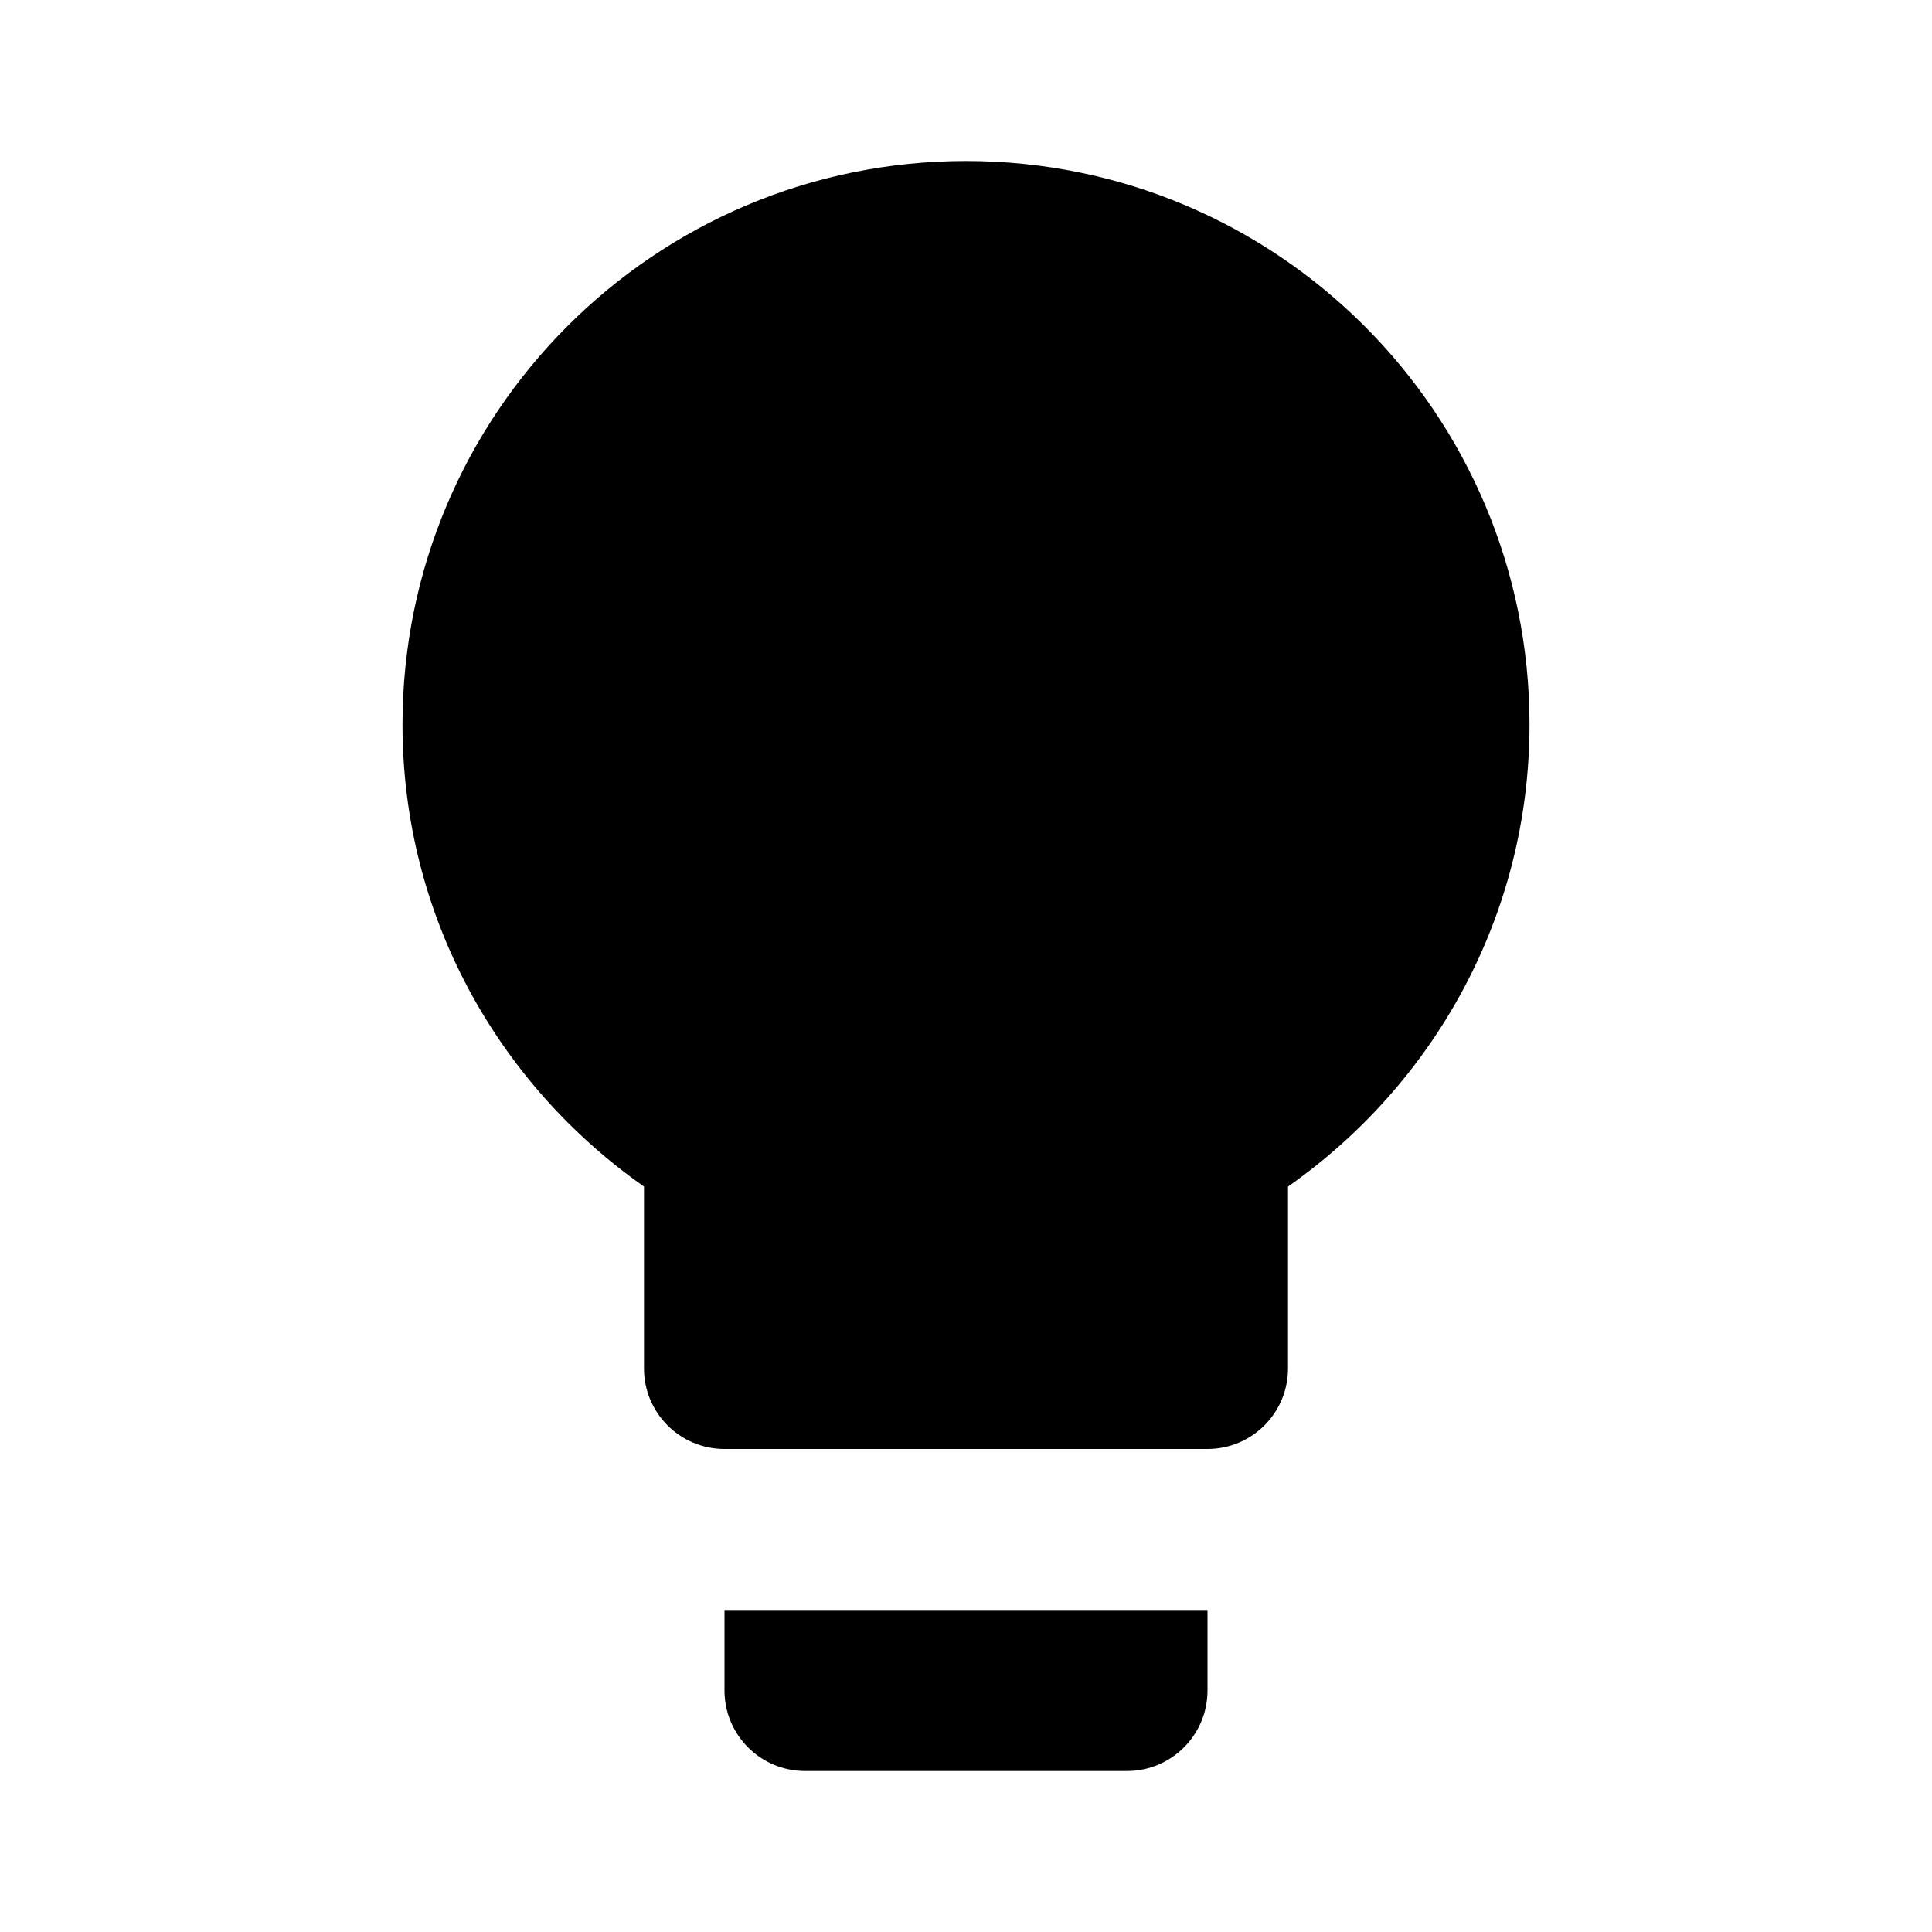
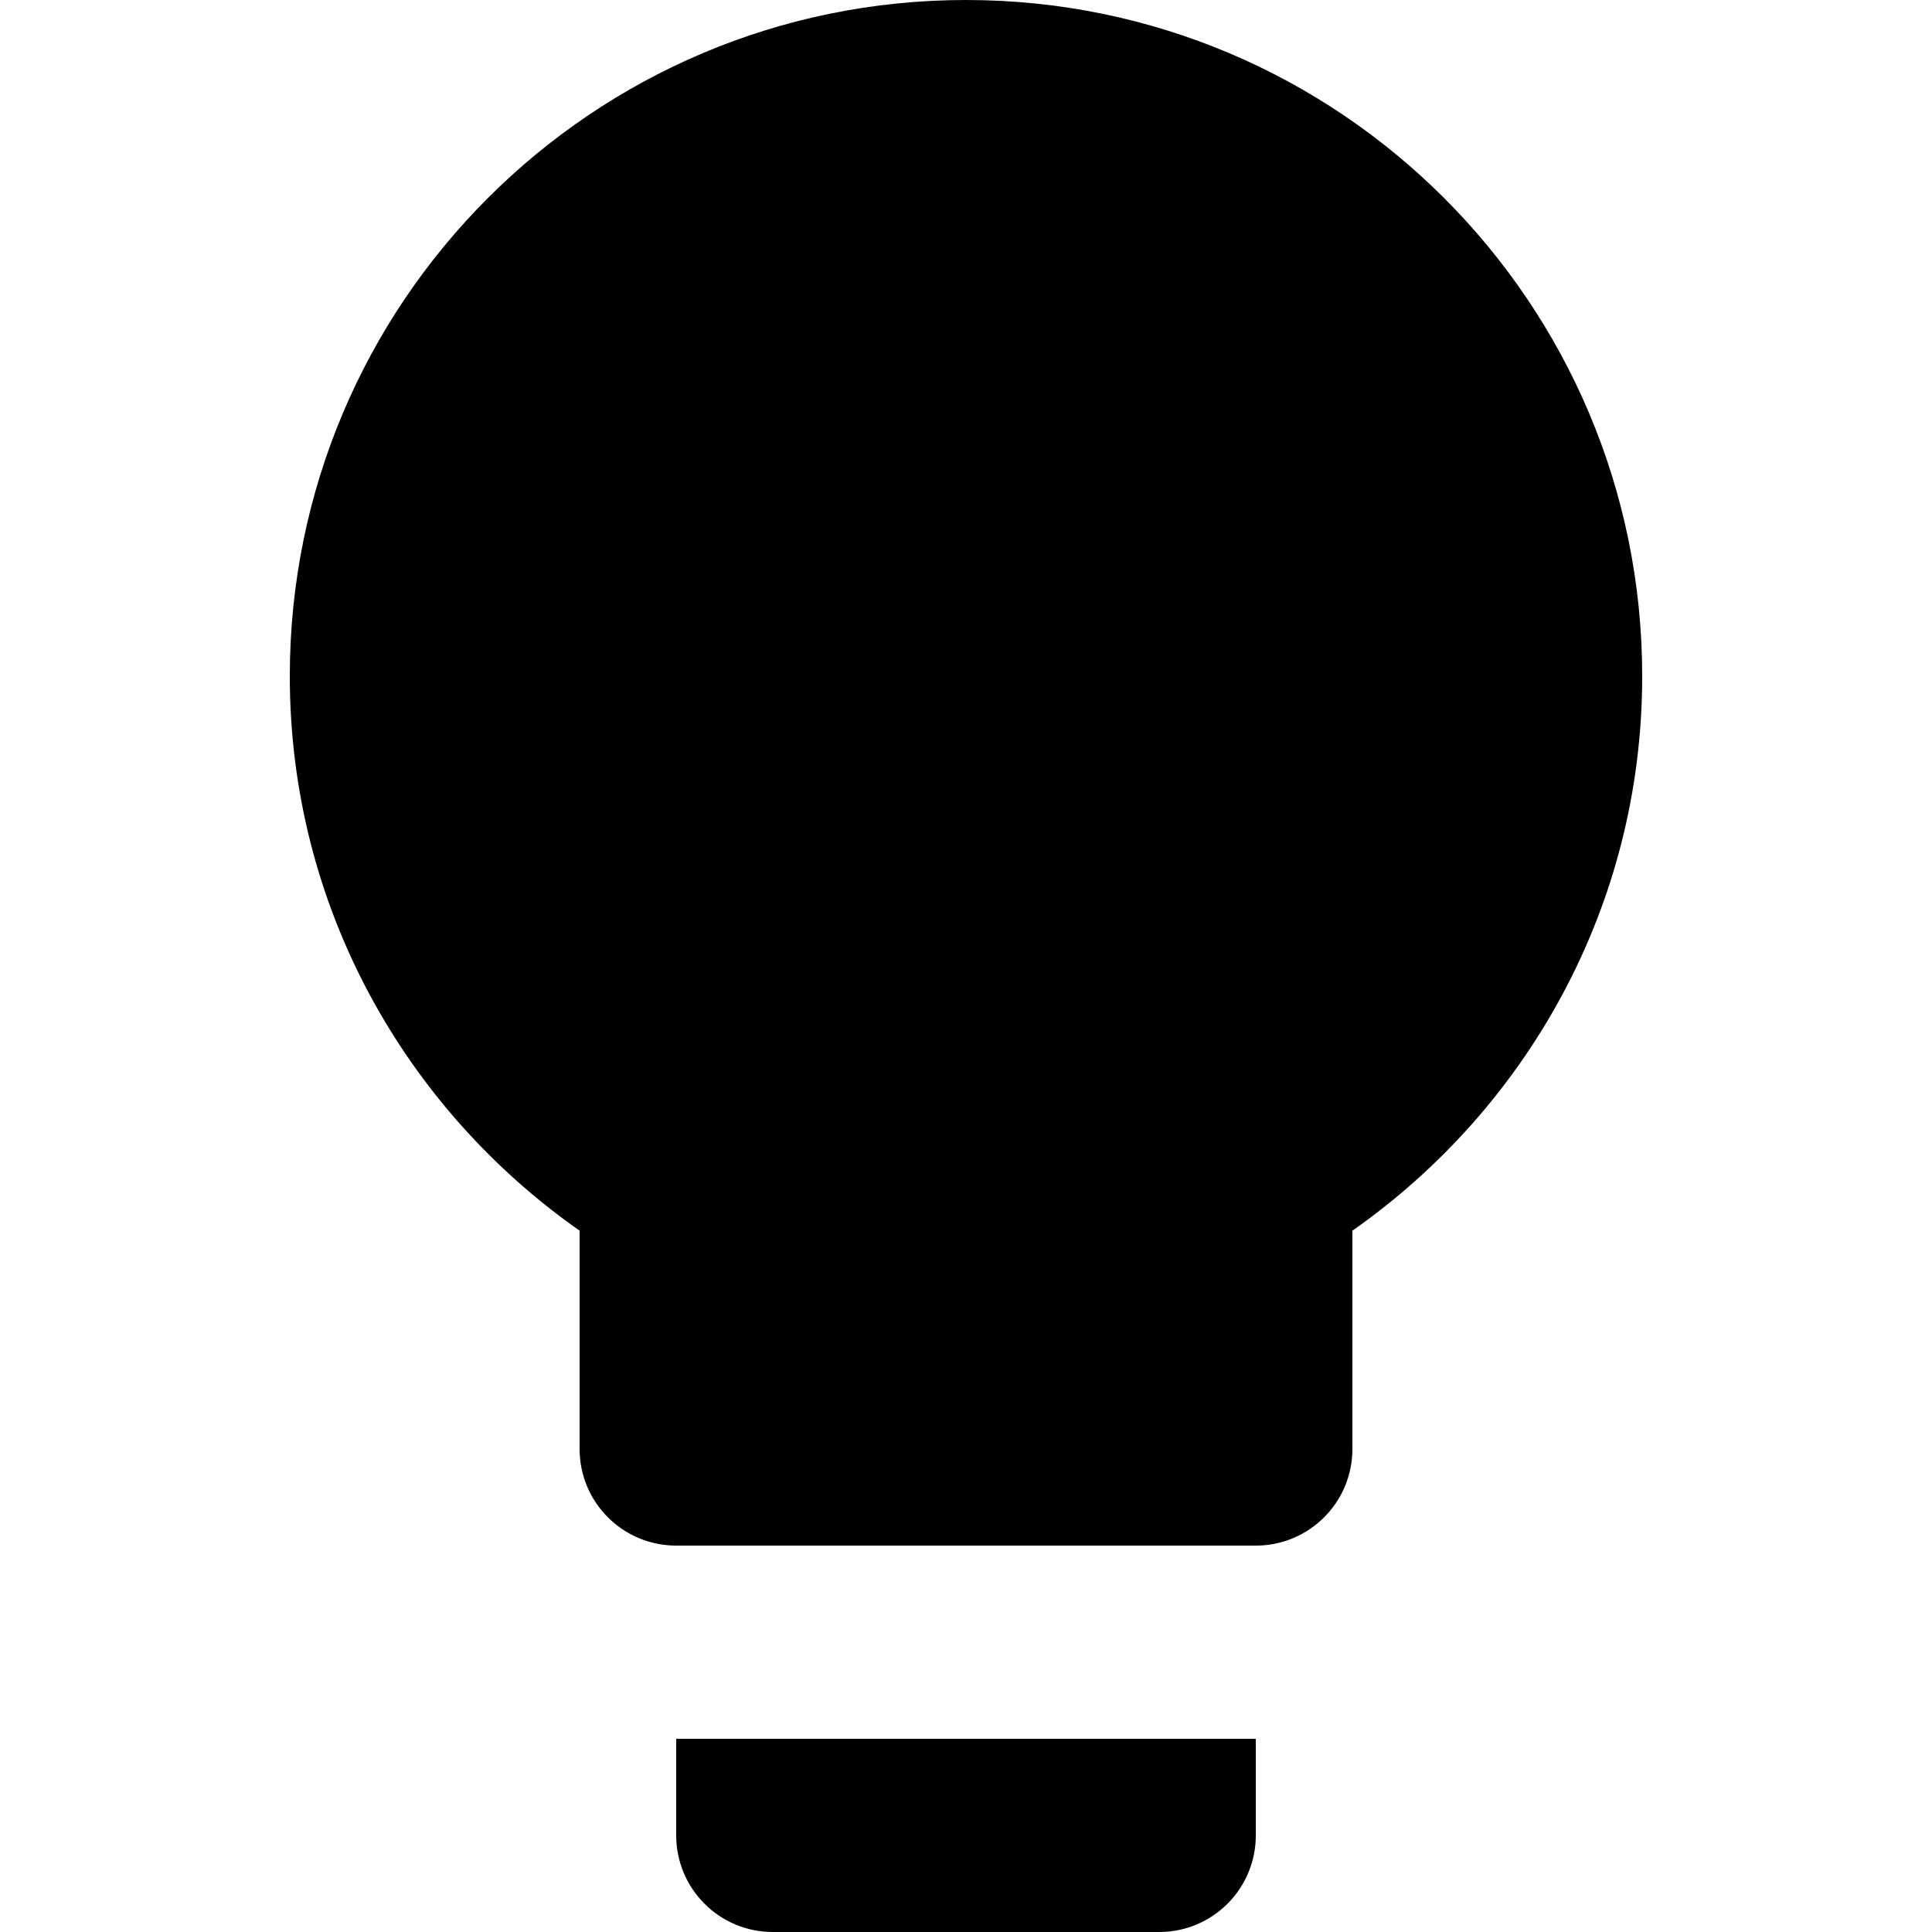
- <svg xmlns="http://www.w3.org/2000/svg" version="1.1" width="24" height="24" viewBox="0 0 24 24">
-   <path d="M12,2A7,7 0 0,0 5,9C5,11.38 6.19,13.47 8,14.74V17A1,1 0 0,0 9,18H15A1,1 0 0,0 16,17V14.74C17.81,13.47 19,11.38 19,9A7,7 0 0,0 12,2M9,21A1,1 0 0,0 10,22H14A1,1 0 0,0 15,21V20H9V21Z" />
+ <svg xmlns="http://www.w3.org/2000/svg" version="1.1" id="Layer_1" x="0px" y="0px" width="24px" height="24px" viewBox="0 0 24 24" enable-background="new 0 0 24 24" xml:space="preserve">
+   <path d="M12,0C7.361,0,3.6,3.761,3.6,8.4c0,2.856,1.428,5.364,3.6,6.888V18c0,0.663,0.537,1.2,1.2,1.2h7.2  c0.663,0,1.2-0.537,1.2-1.2v-2.712c2.172-1.524,3.6-4.032,3.6-6.888C20.4,3.761,16.639,0,12,0 M8.4,22.8c0,0.663,0.537,1.2,1.2,1.2  h4.8c0.663,0,1.2-0.537,1.2-1.2v-1.2H8.4V22.8z" />
</svg>
